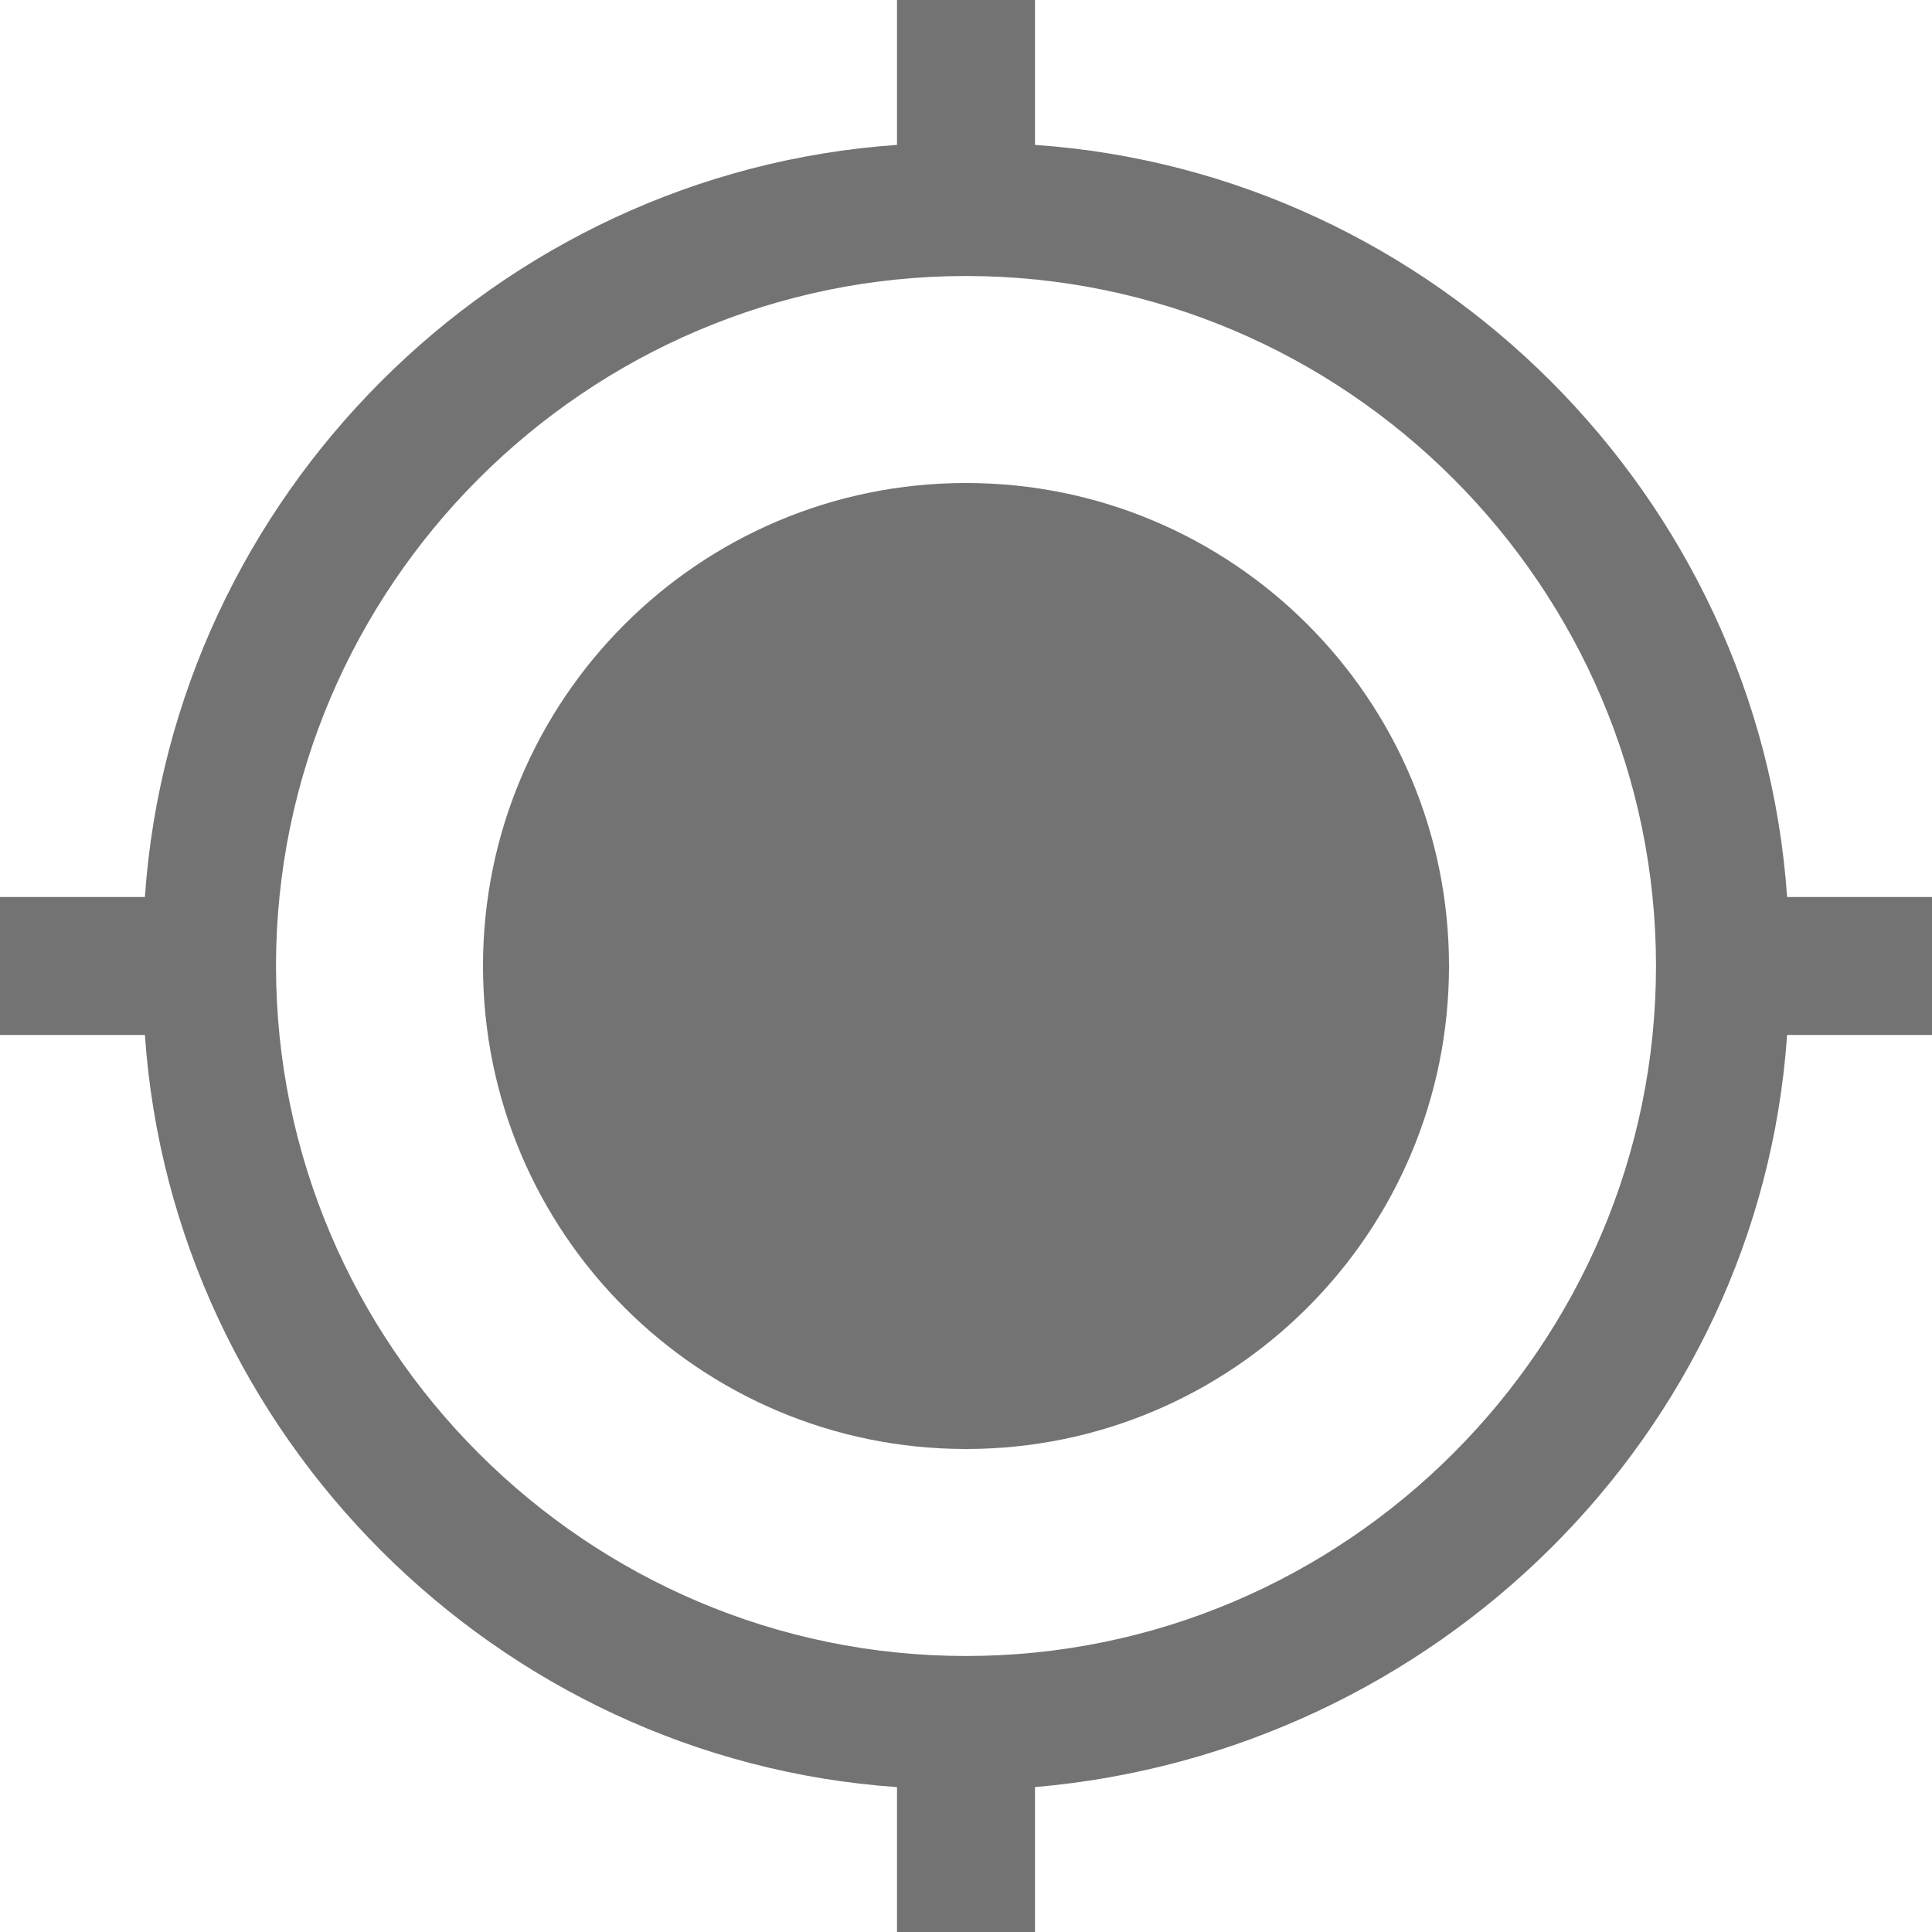
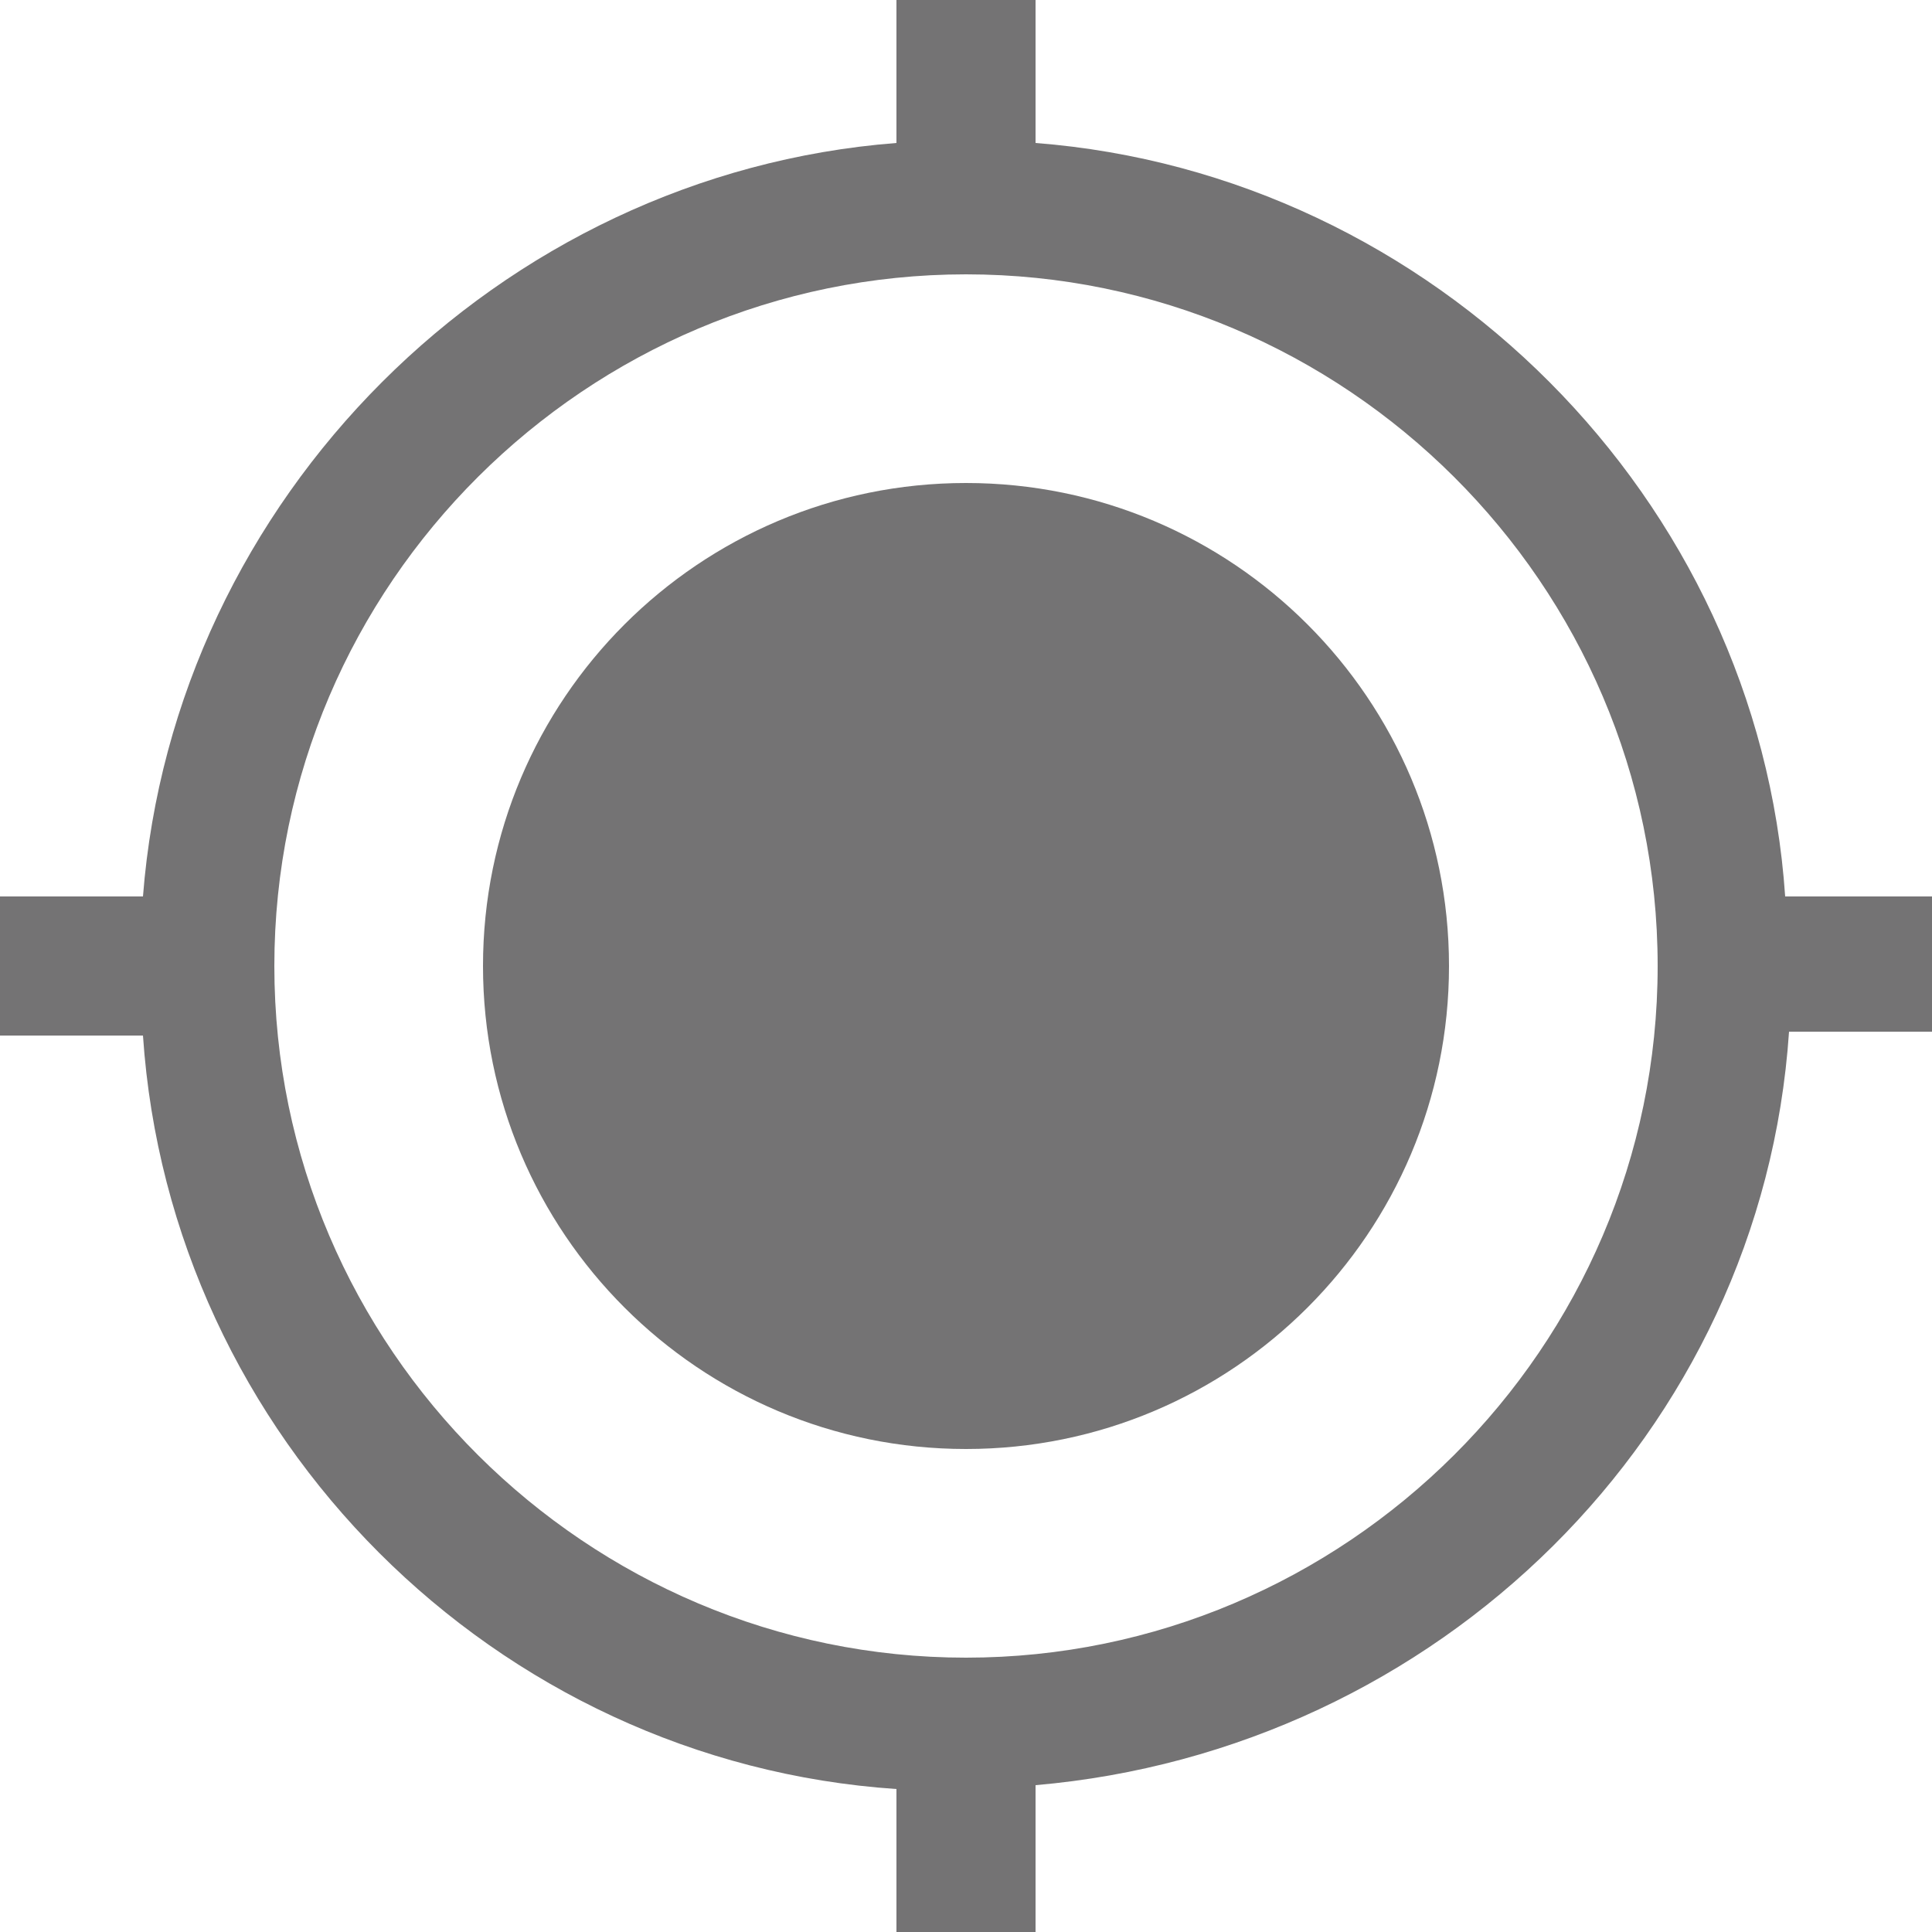
- <svg xmlns="http://www.w3.org/2000/svg" version="1.1" id="Ebene_1" x="0px" y="0px" viewBox="0 0 28 28" enable-background="new 0 0 28 28" xml:space="preserve">
+ <svg xmlns="http://www.w3.org/2000/svg" version="1.1" id="Ebene_1" x="0px" y="0px" viewBox="0 0 50 50" enable-background="new 0 0 50 50" xml:space="preserve">
  <g>
    <g>
-       <circle fill="#737373" cx="14" cy="14" r="7" />
+       <circle fill="#747374" cx="25" cy="25" r="12.5" />
    </g>
    <g>
-       <path fill="#737373" d="M28,13h-2.1C25.5,7.2,20.8,2.5,15,2.1V0h-2v2.1C7.2,2.5,2.5,7.2,2.1,13H0v2h2.1C2.5,20.8,7.2,25.5,13,25.9    V28h2v-2.1c5.8-0.5,10.5-5.1,10.9-10.9H28V13z M14,24C8.5,24,4,19.5,4,14C4,8.5,8.5,4,14,4s10,4.5,10,10C24,19.5,19.5,24,14,24z" />
+       <path fill="#747374" d="M50,23.2h-3.8C45.5,12.9,37.1,4.5,26.8,3.7V0h-3.6v3.7C12.9,4.5,4.5,12.9,3.7,23.2H0v3.6h3.7    c0.7,10.4,9.1,18.8,19.5,19.5V50h3.6v-3.8c10.4-0.9,18.8-9.1,19.5-19.5H50V23.2z M25,42.9c-9.8,0-17.9-8-17.9-17.9    S15.2,7.1,25,7.1s17.9,8,17.9,17.9S34.8,42.9,25,42.9z" />
    </g>
  </g>
</svg>
